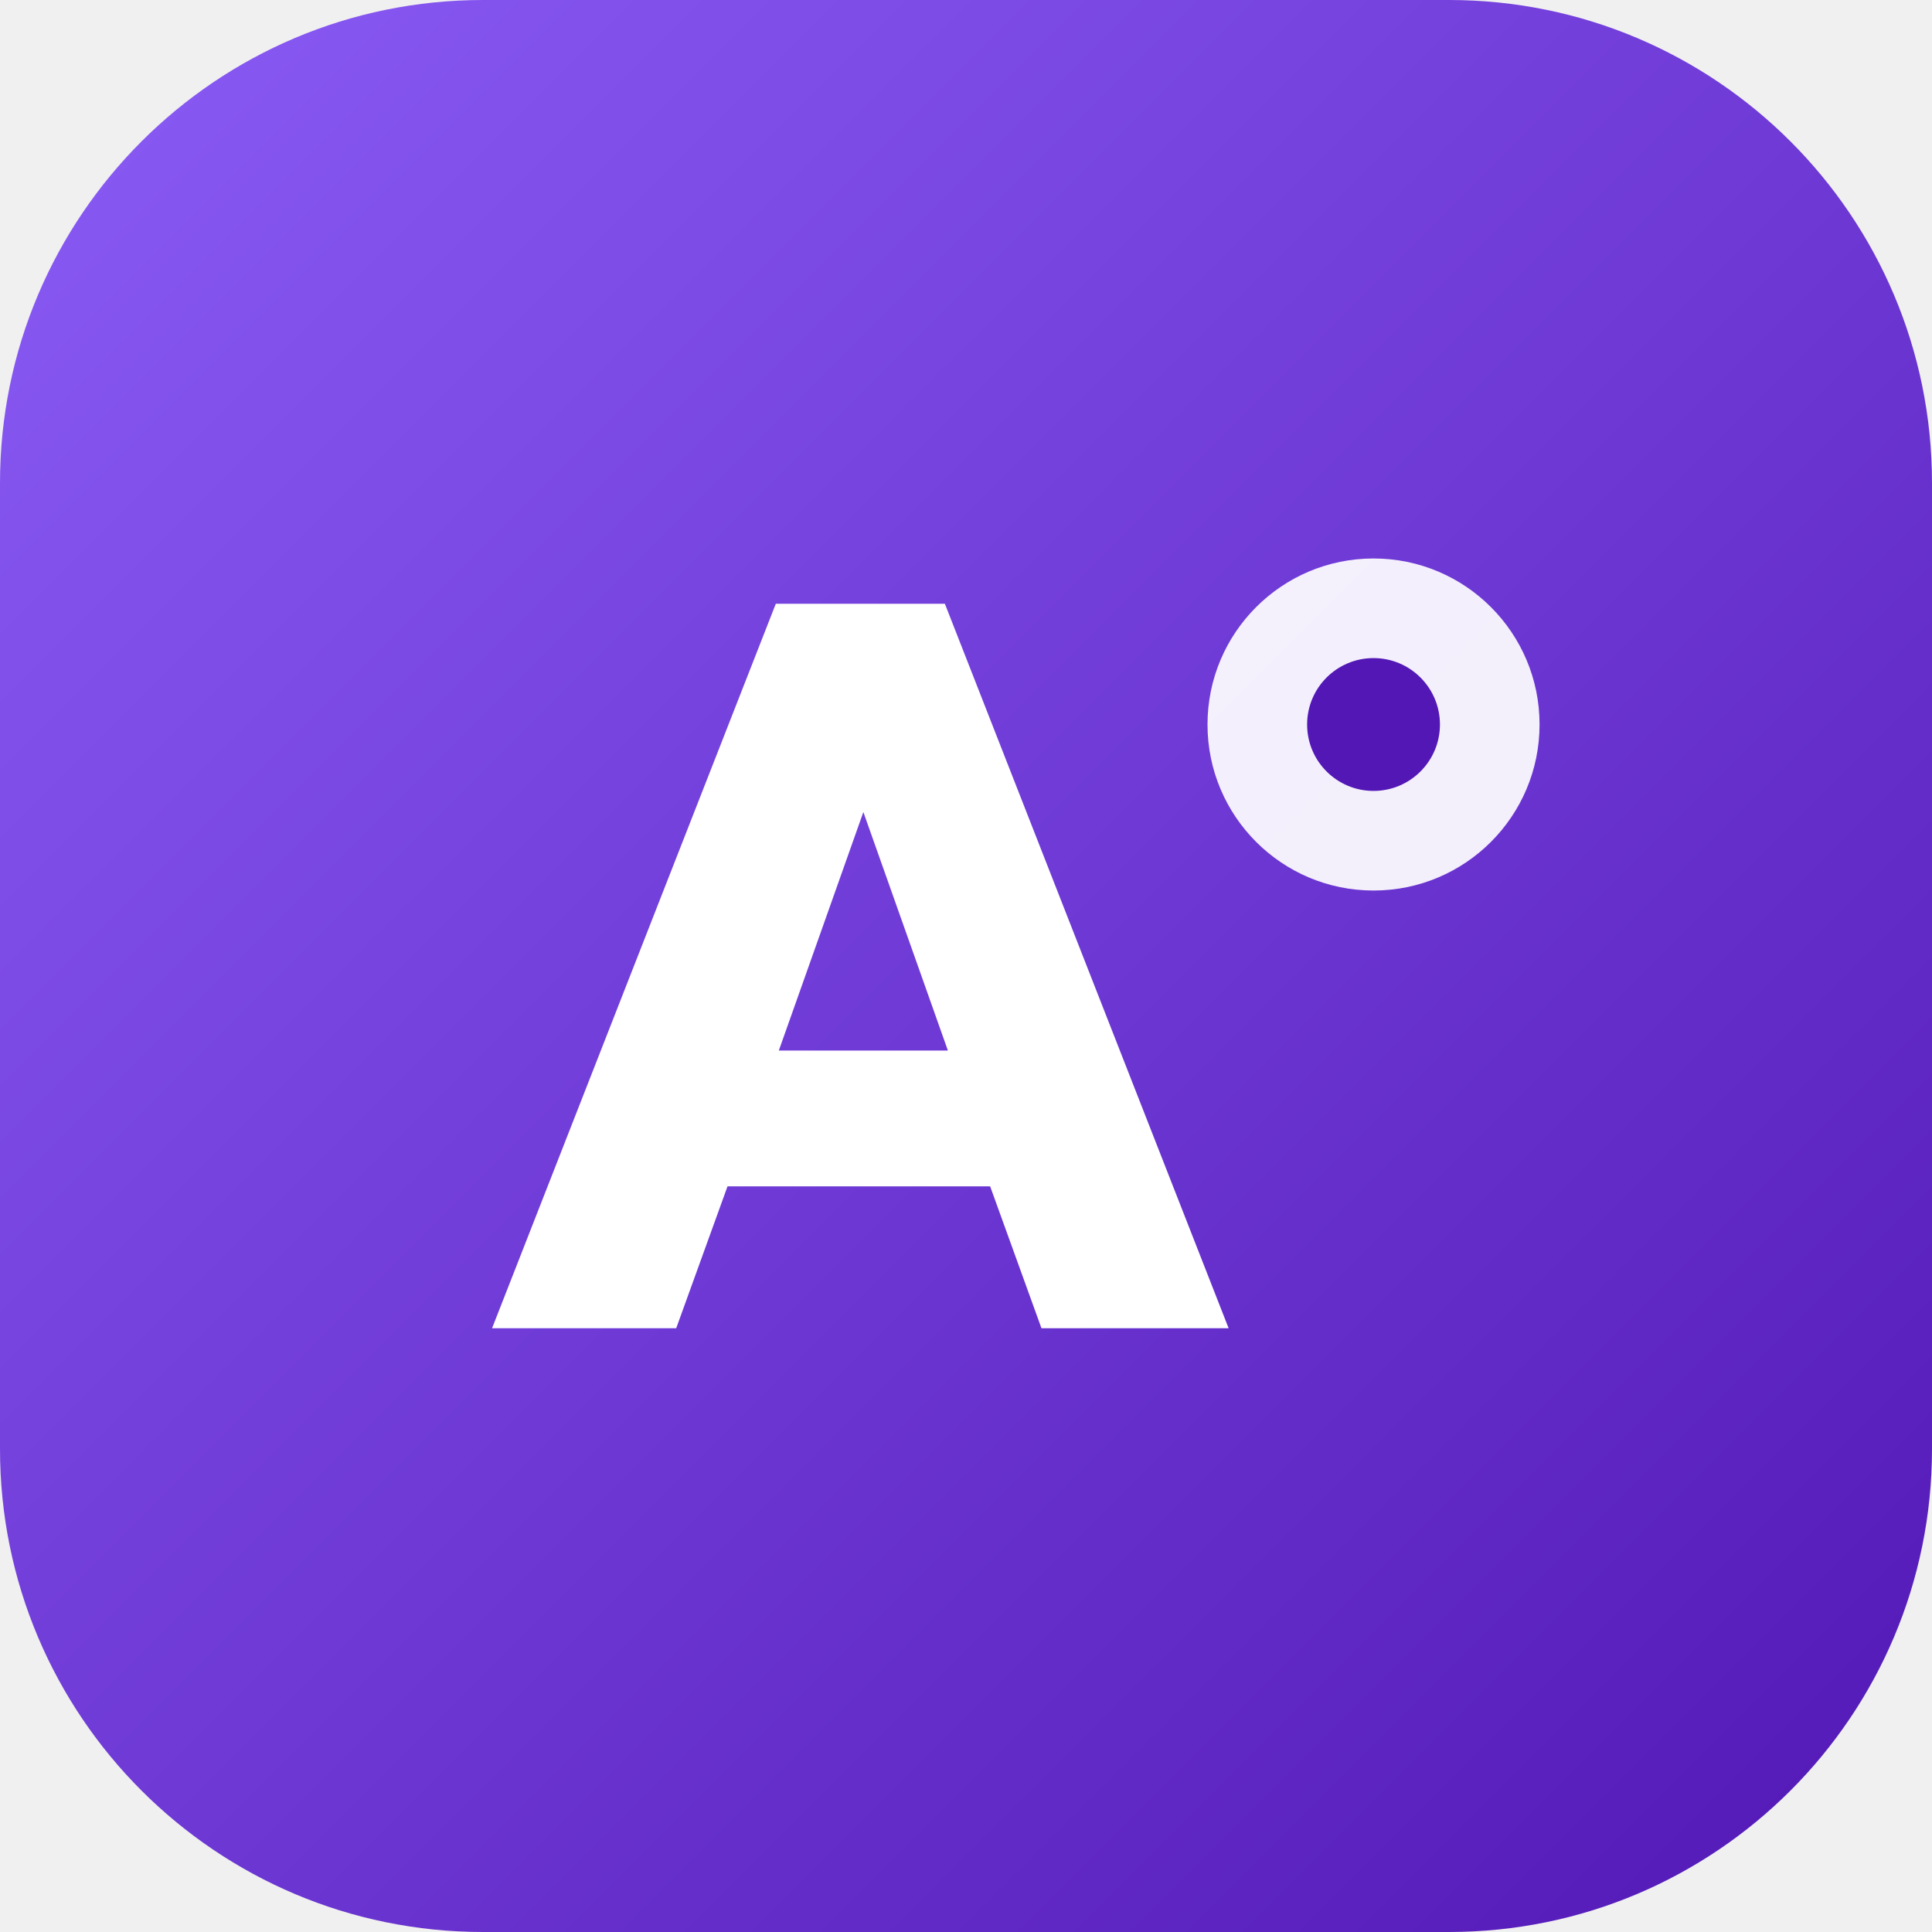
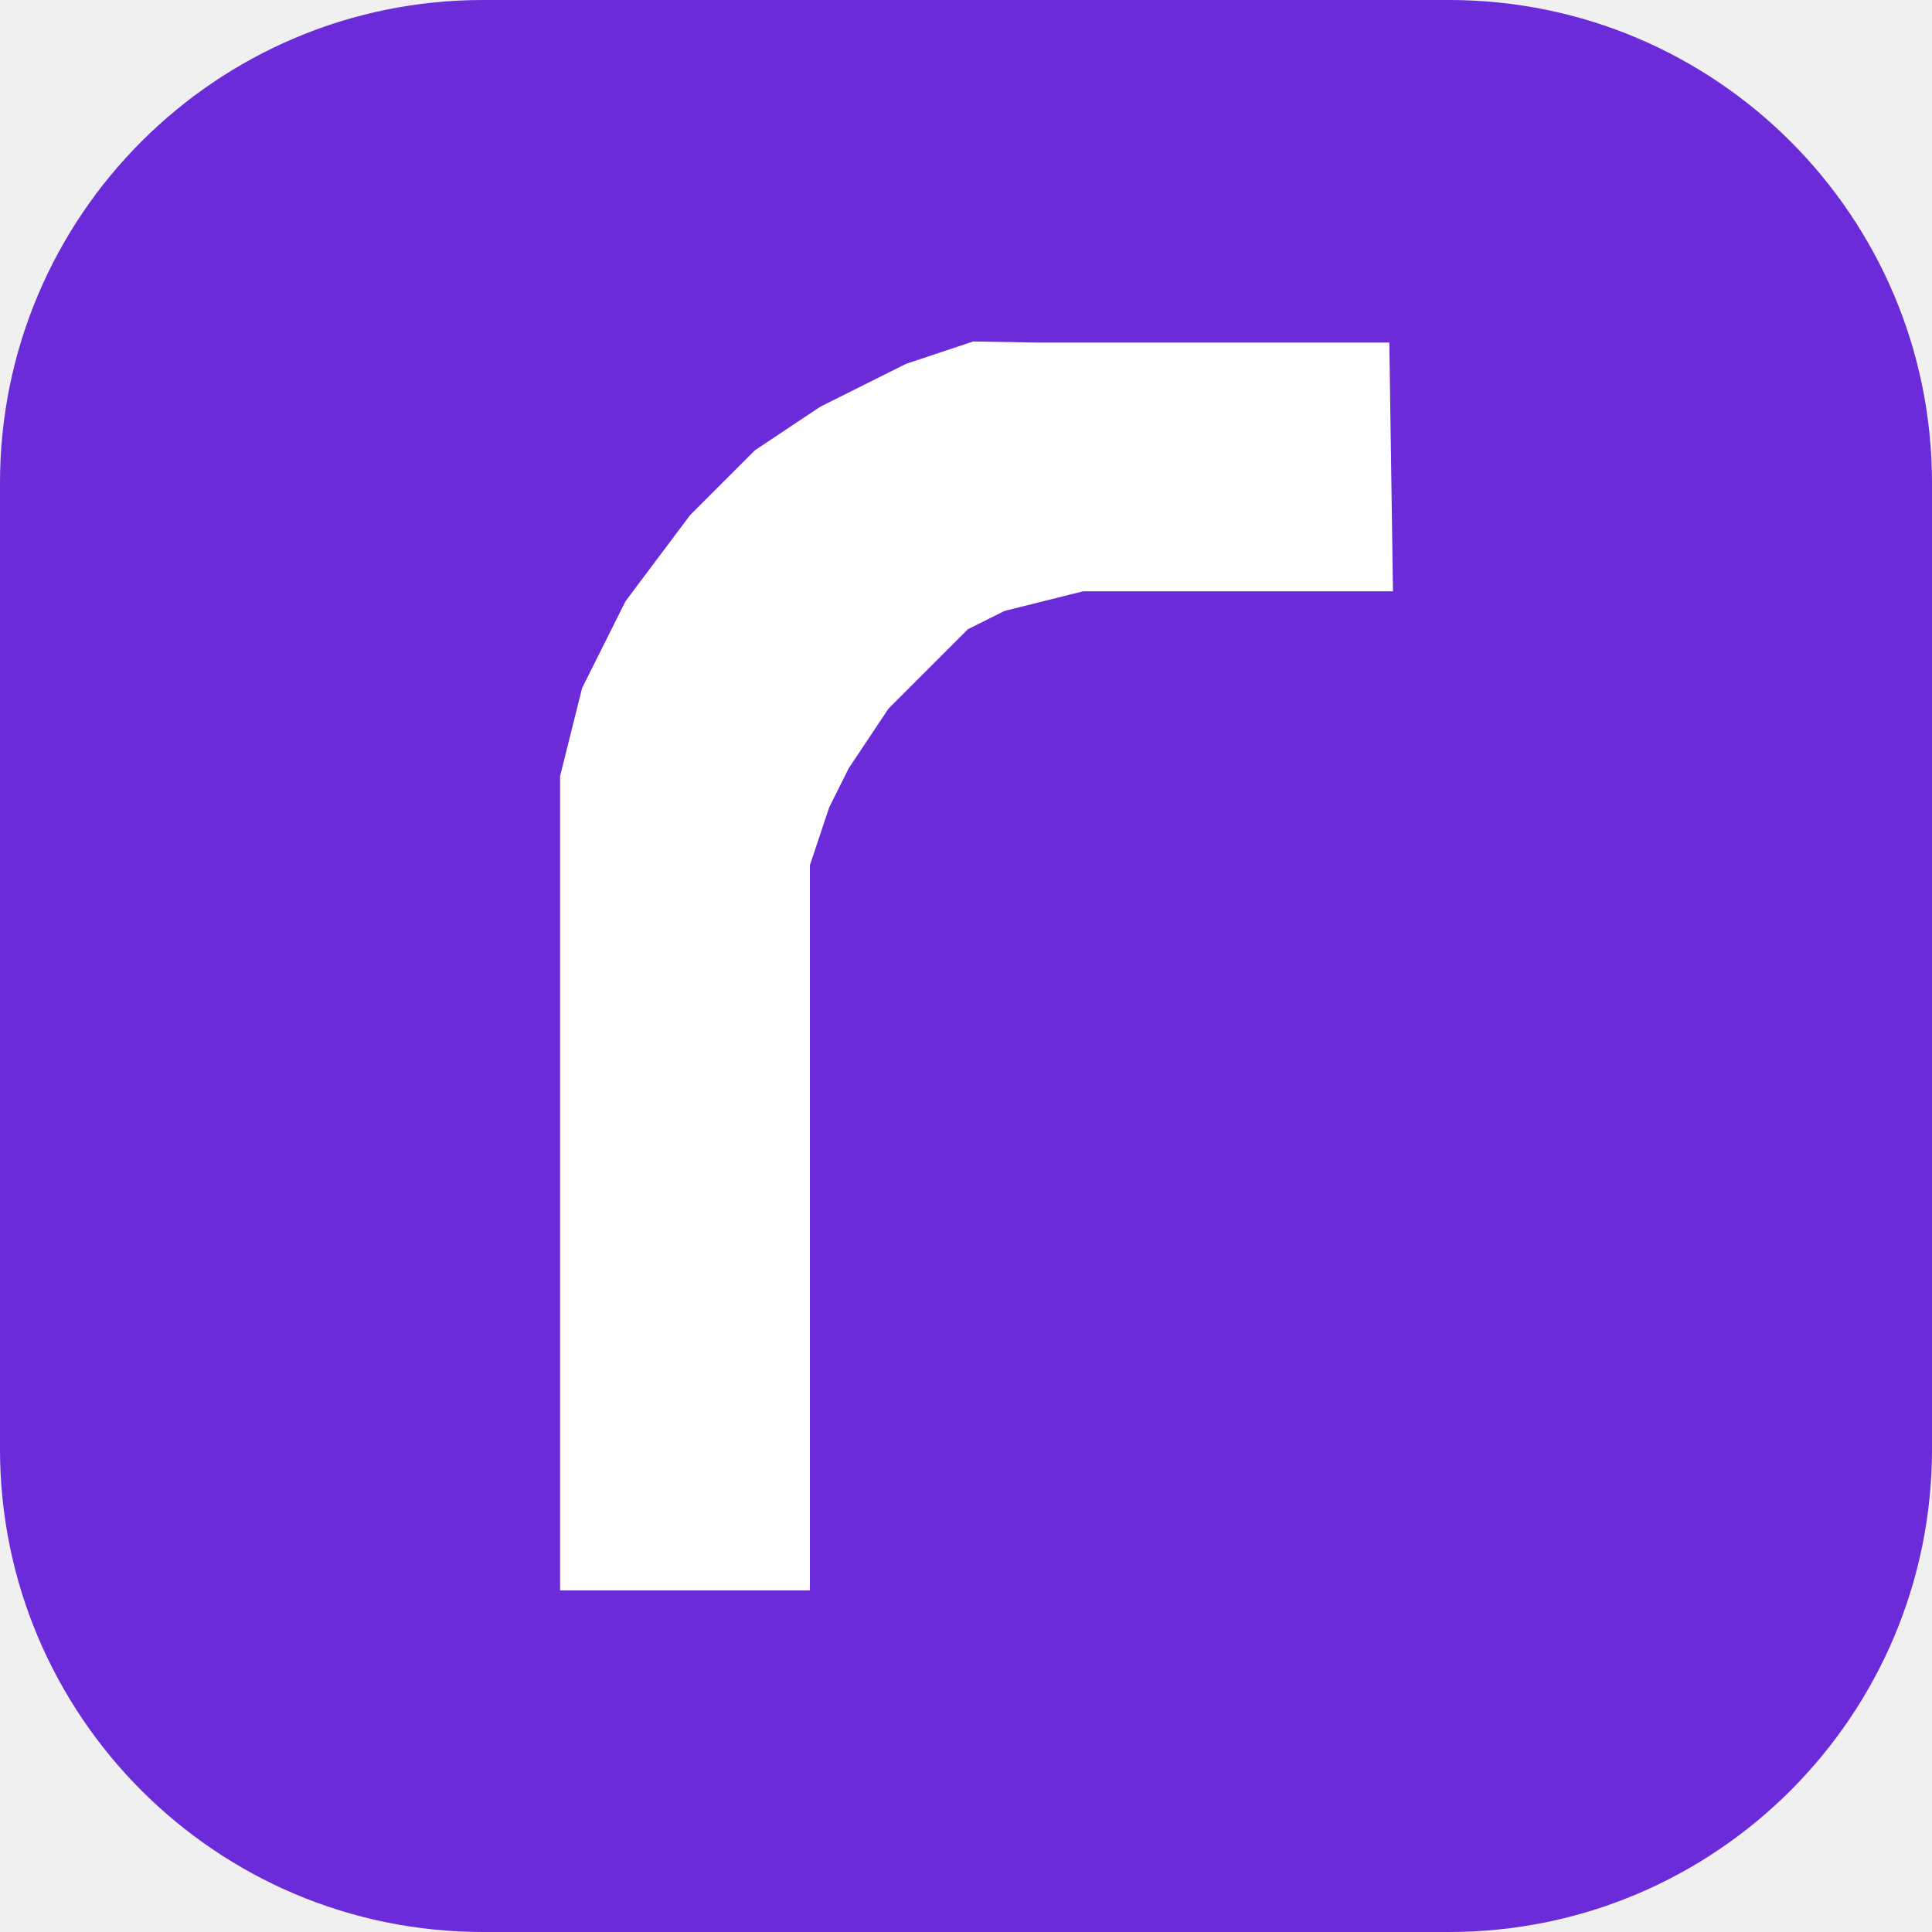
<svg xmlns="http://www.w3.org/2000/svg" viewBox="0 0 64 64" role="img" aria-label="ARB Gaming">
-   <defs>
-     <linearGradient id="arbg" x1="0" y1="0" x2="1" y2="1">
-       <stop offset="0" stop-color="#8B5CF6" />
-       <stop offset="1" stop-color="#5217B5" />
-     </linearGradient>
-   </defs>
-   <rect width="64" height="64" rx="16" fill="url(#arbg)" />
-   <path fill="#fff" d="M22.4 44h-6.1l9.4-24h5.6l9.4 24h-6.2l-1.7-4.7h-8.7L22.4 44zm3.4-9.2h5.6l-2.8-7.9-2.8 7.9z" />
-   <circle cx="45.5" cy="24" r="5.5" fill="#fff" opacity=".92" />
-   <circle cx="45.5" cy="24" r="2.2" fill="#5217B5" />
+   <rect width="64" height="64" rx="16" fill="#6C2BD9" />
+   <g transform="translate(-44.88 3.04) scale(1.379)">
+     <path d="M46.5 16.5L46.5 35.5L51.5 35.5L51.5 18.5L52 17L52.5 16L53.5 14.5L54.5 13.5L55.5 12.5L56.5 12L58.5 11.5L65.5 11.5L65.427 6.524L57.427 6.524L56 6.5L54.5 7L52.5 8L51 9L49.5 10.5L48 12.5L47 14.5L46.5 16.5Z" fill="#FFFFFF" stroke="#FFFFFF" />
+   </g>
</svg>
